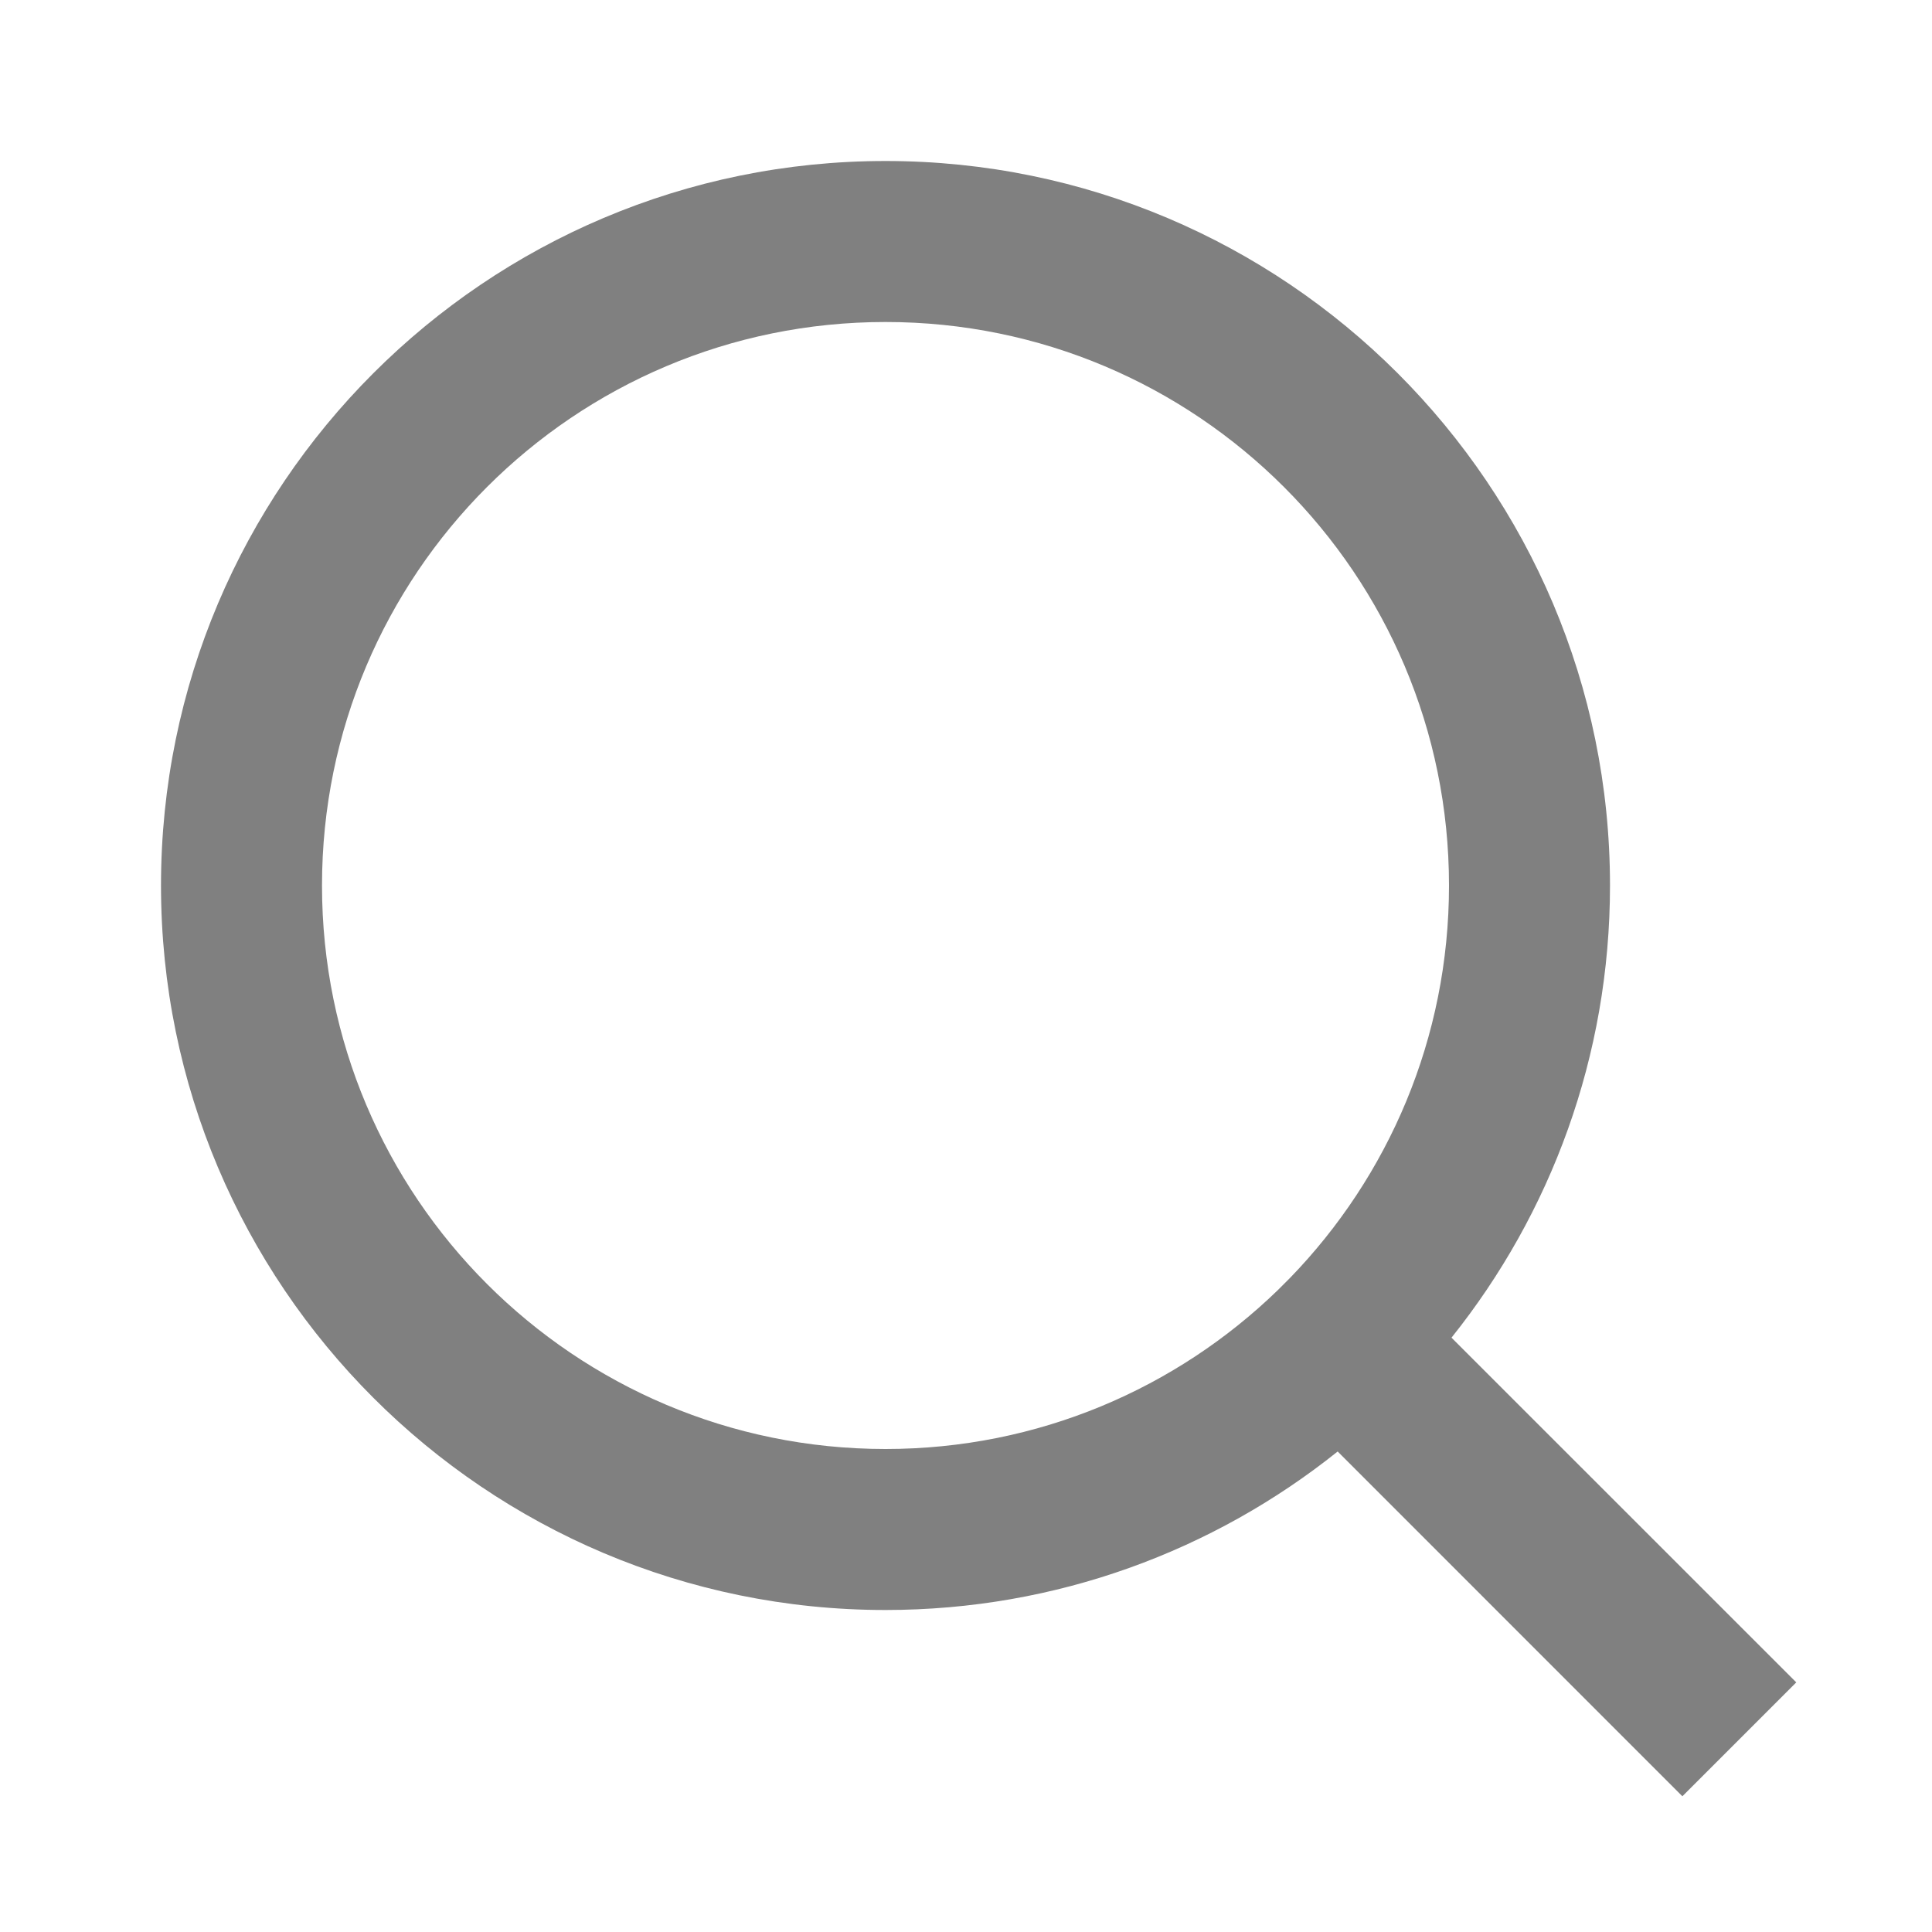
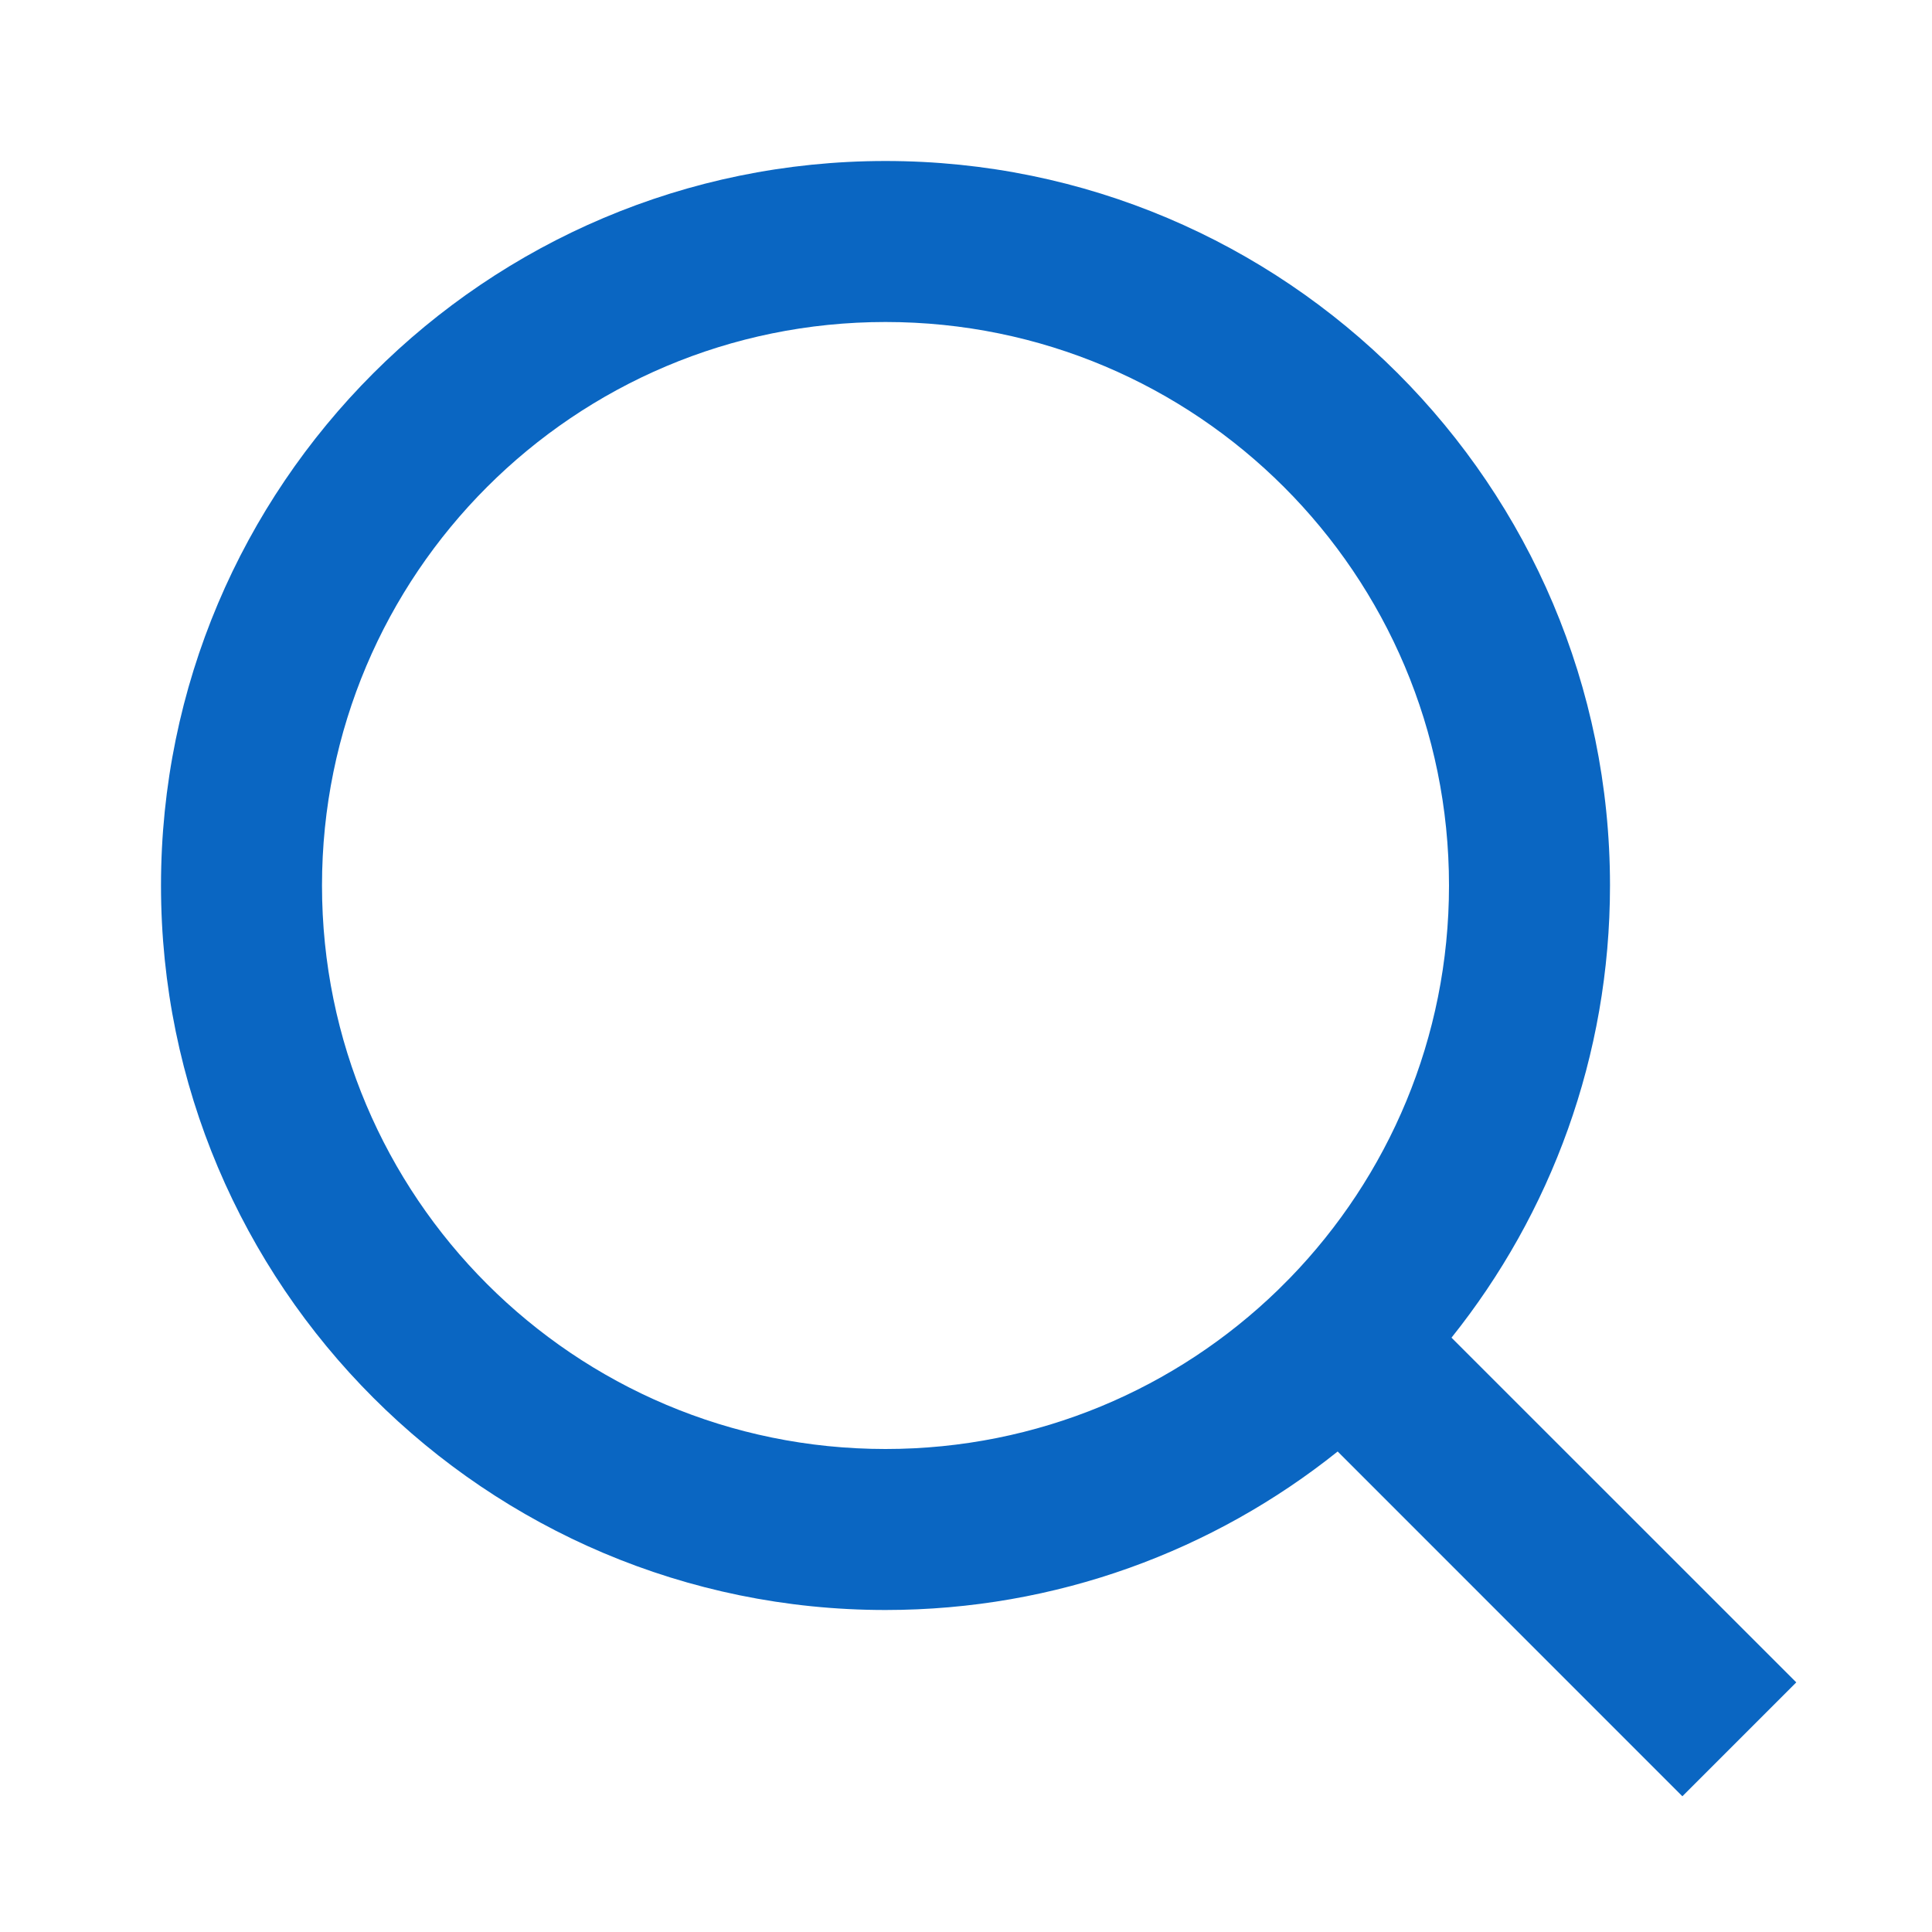
- <svg xmlns="http://www.w3.org/2000/svg" viewBox="0 0 24 24" fill="gray">
+ <svg xmlns="http://www.w3.org/2000/svg" viewBox="0 0 24 24" fill="#0a66c2">
  <path d="M18.031 16.617L22.314 20.899L20.899 22.314L16.617 18.031C15.077 19.263 13.124 20 11 20C6.032 20 2 15.968 2 11C2 6.032 6.032 2 11 2C15.968 2 20 6.032 20 11C20 13.124 19.263 15.077 18.031 16.617ZM16.025 15.875C17.247 14.615 18 12.896 18 11C18 7.133 14.867 4 11 4C7.133 4 4 7.133 4 11C4 14.867 7.133 18 11 18C12.896 18 14.615 17.247 15.875 16.025L16.025 15.875Z" />
</svg>
